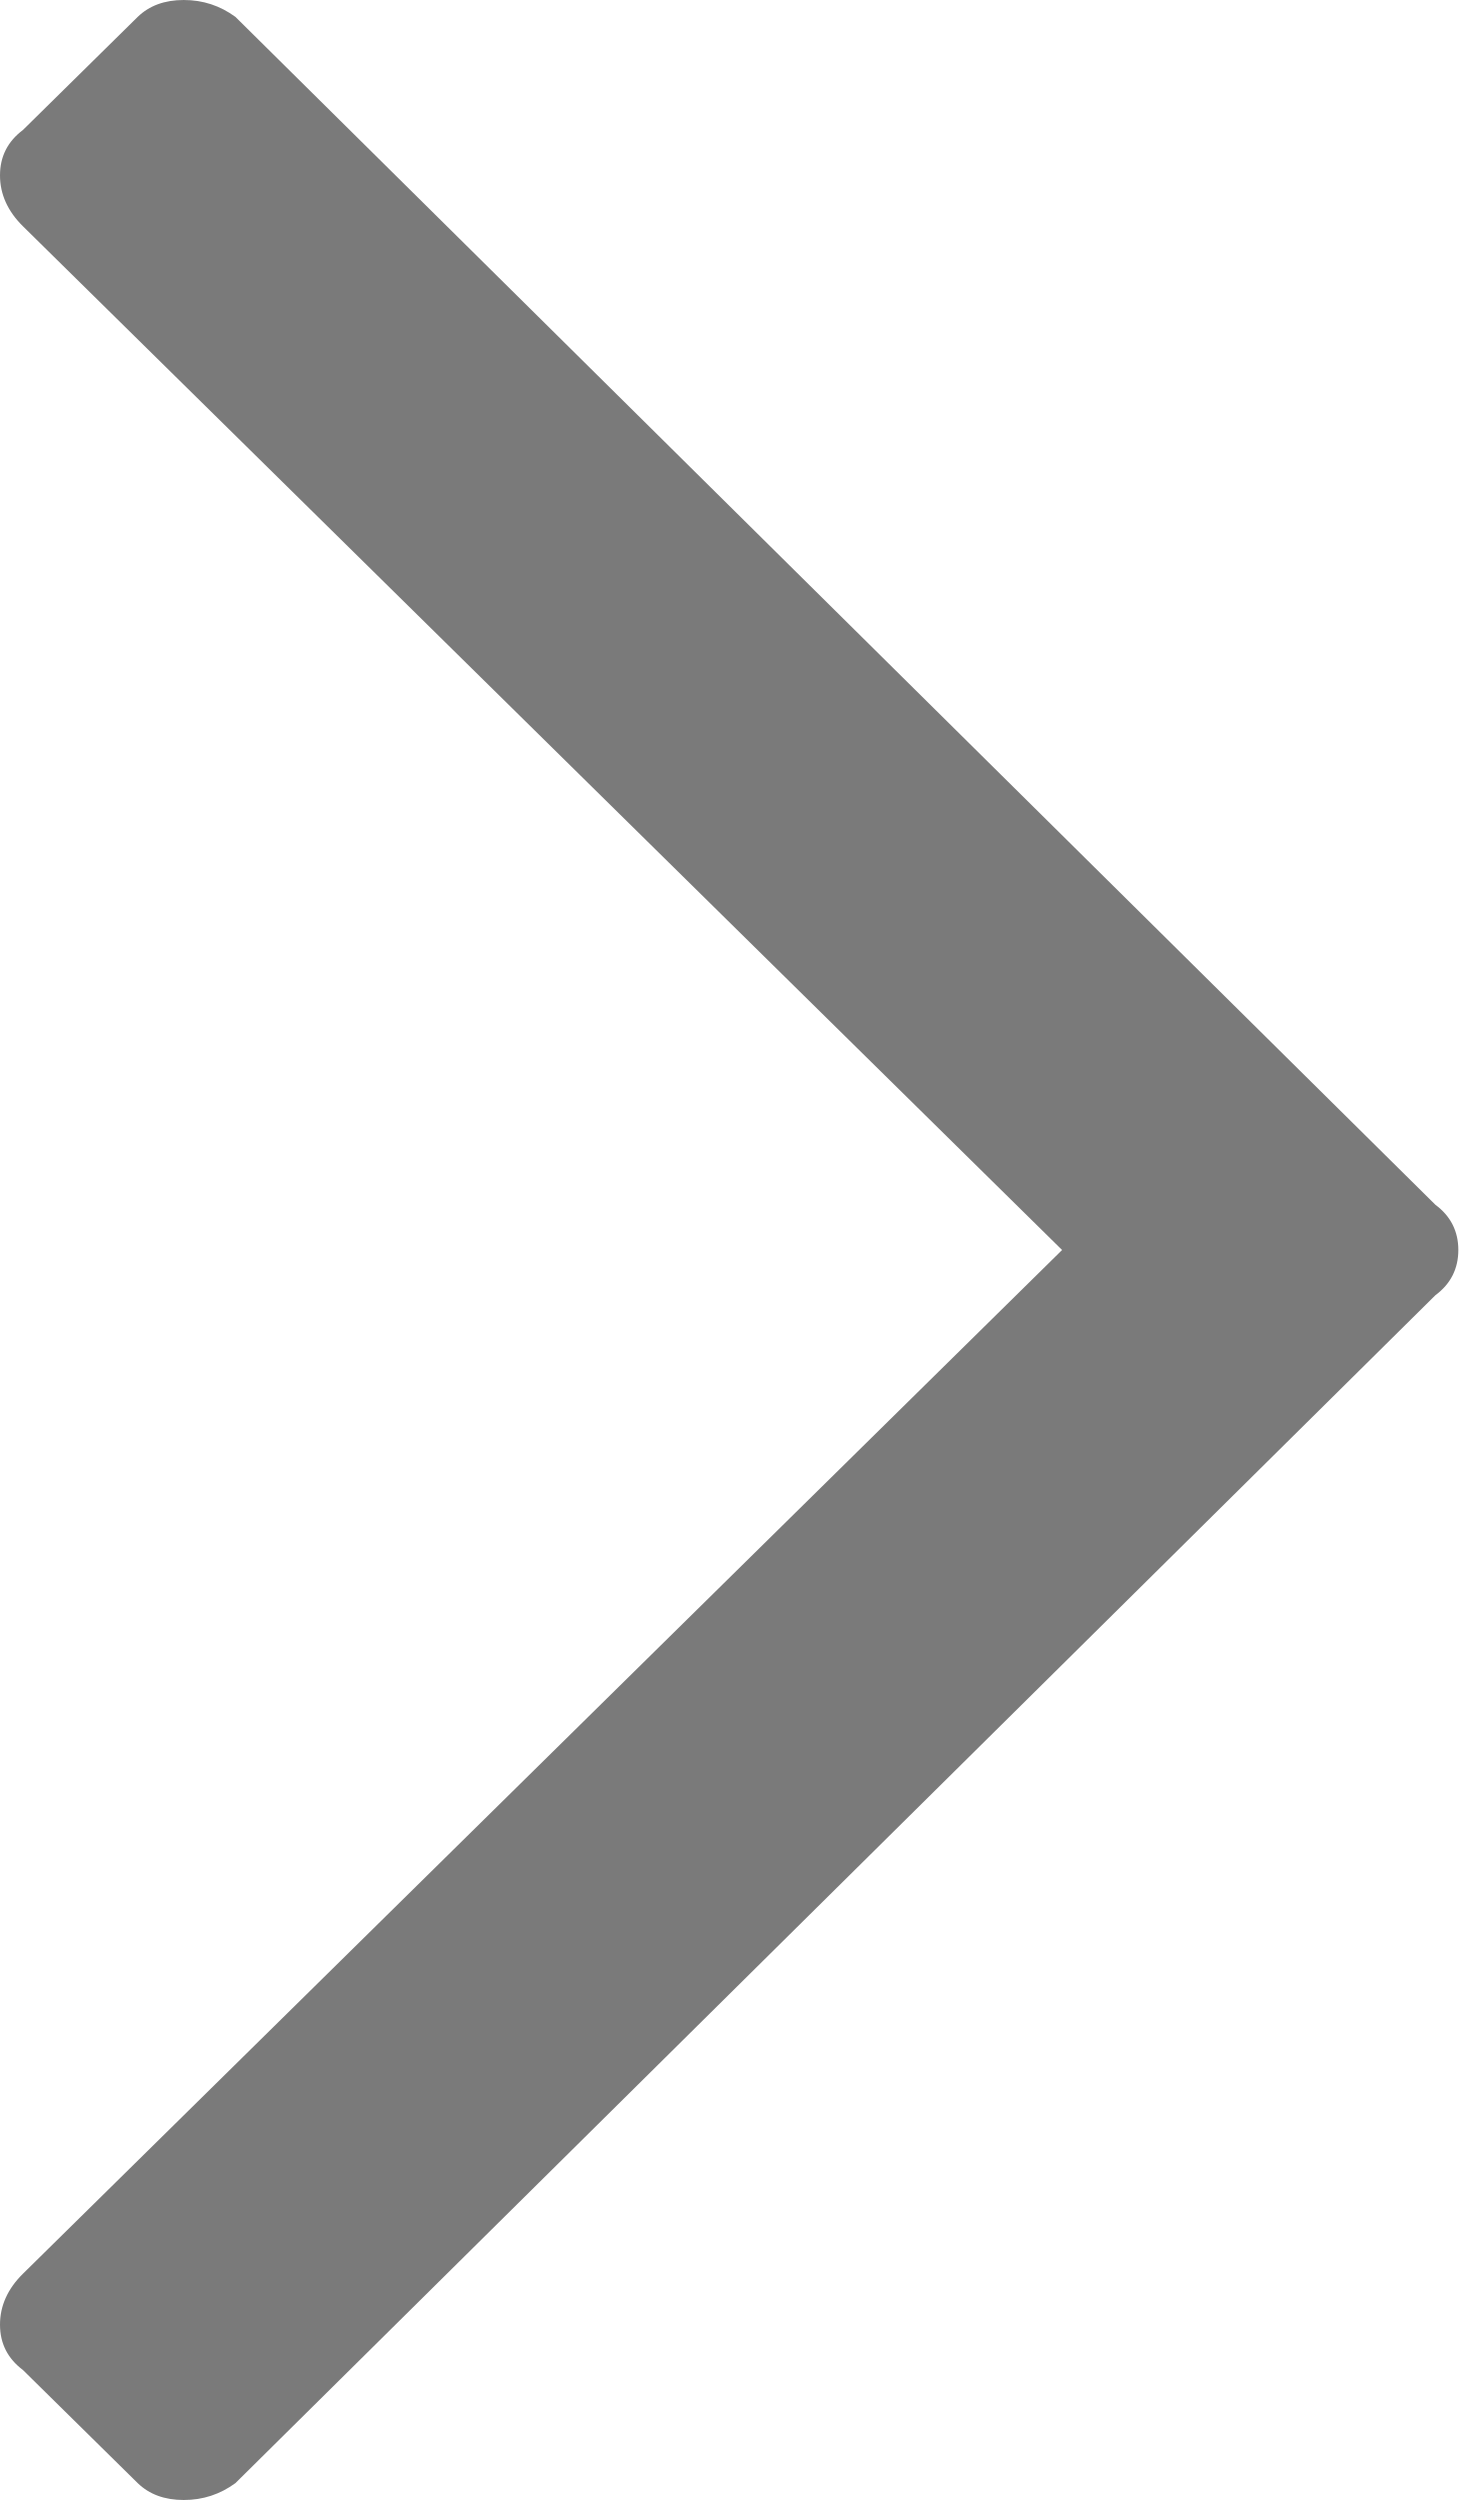
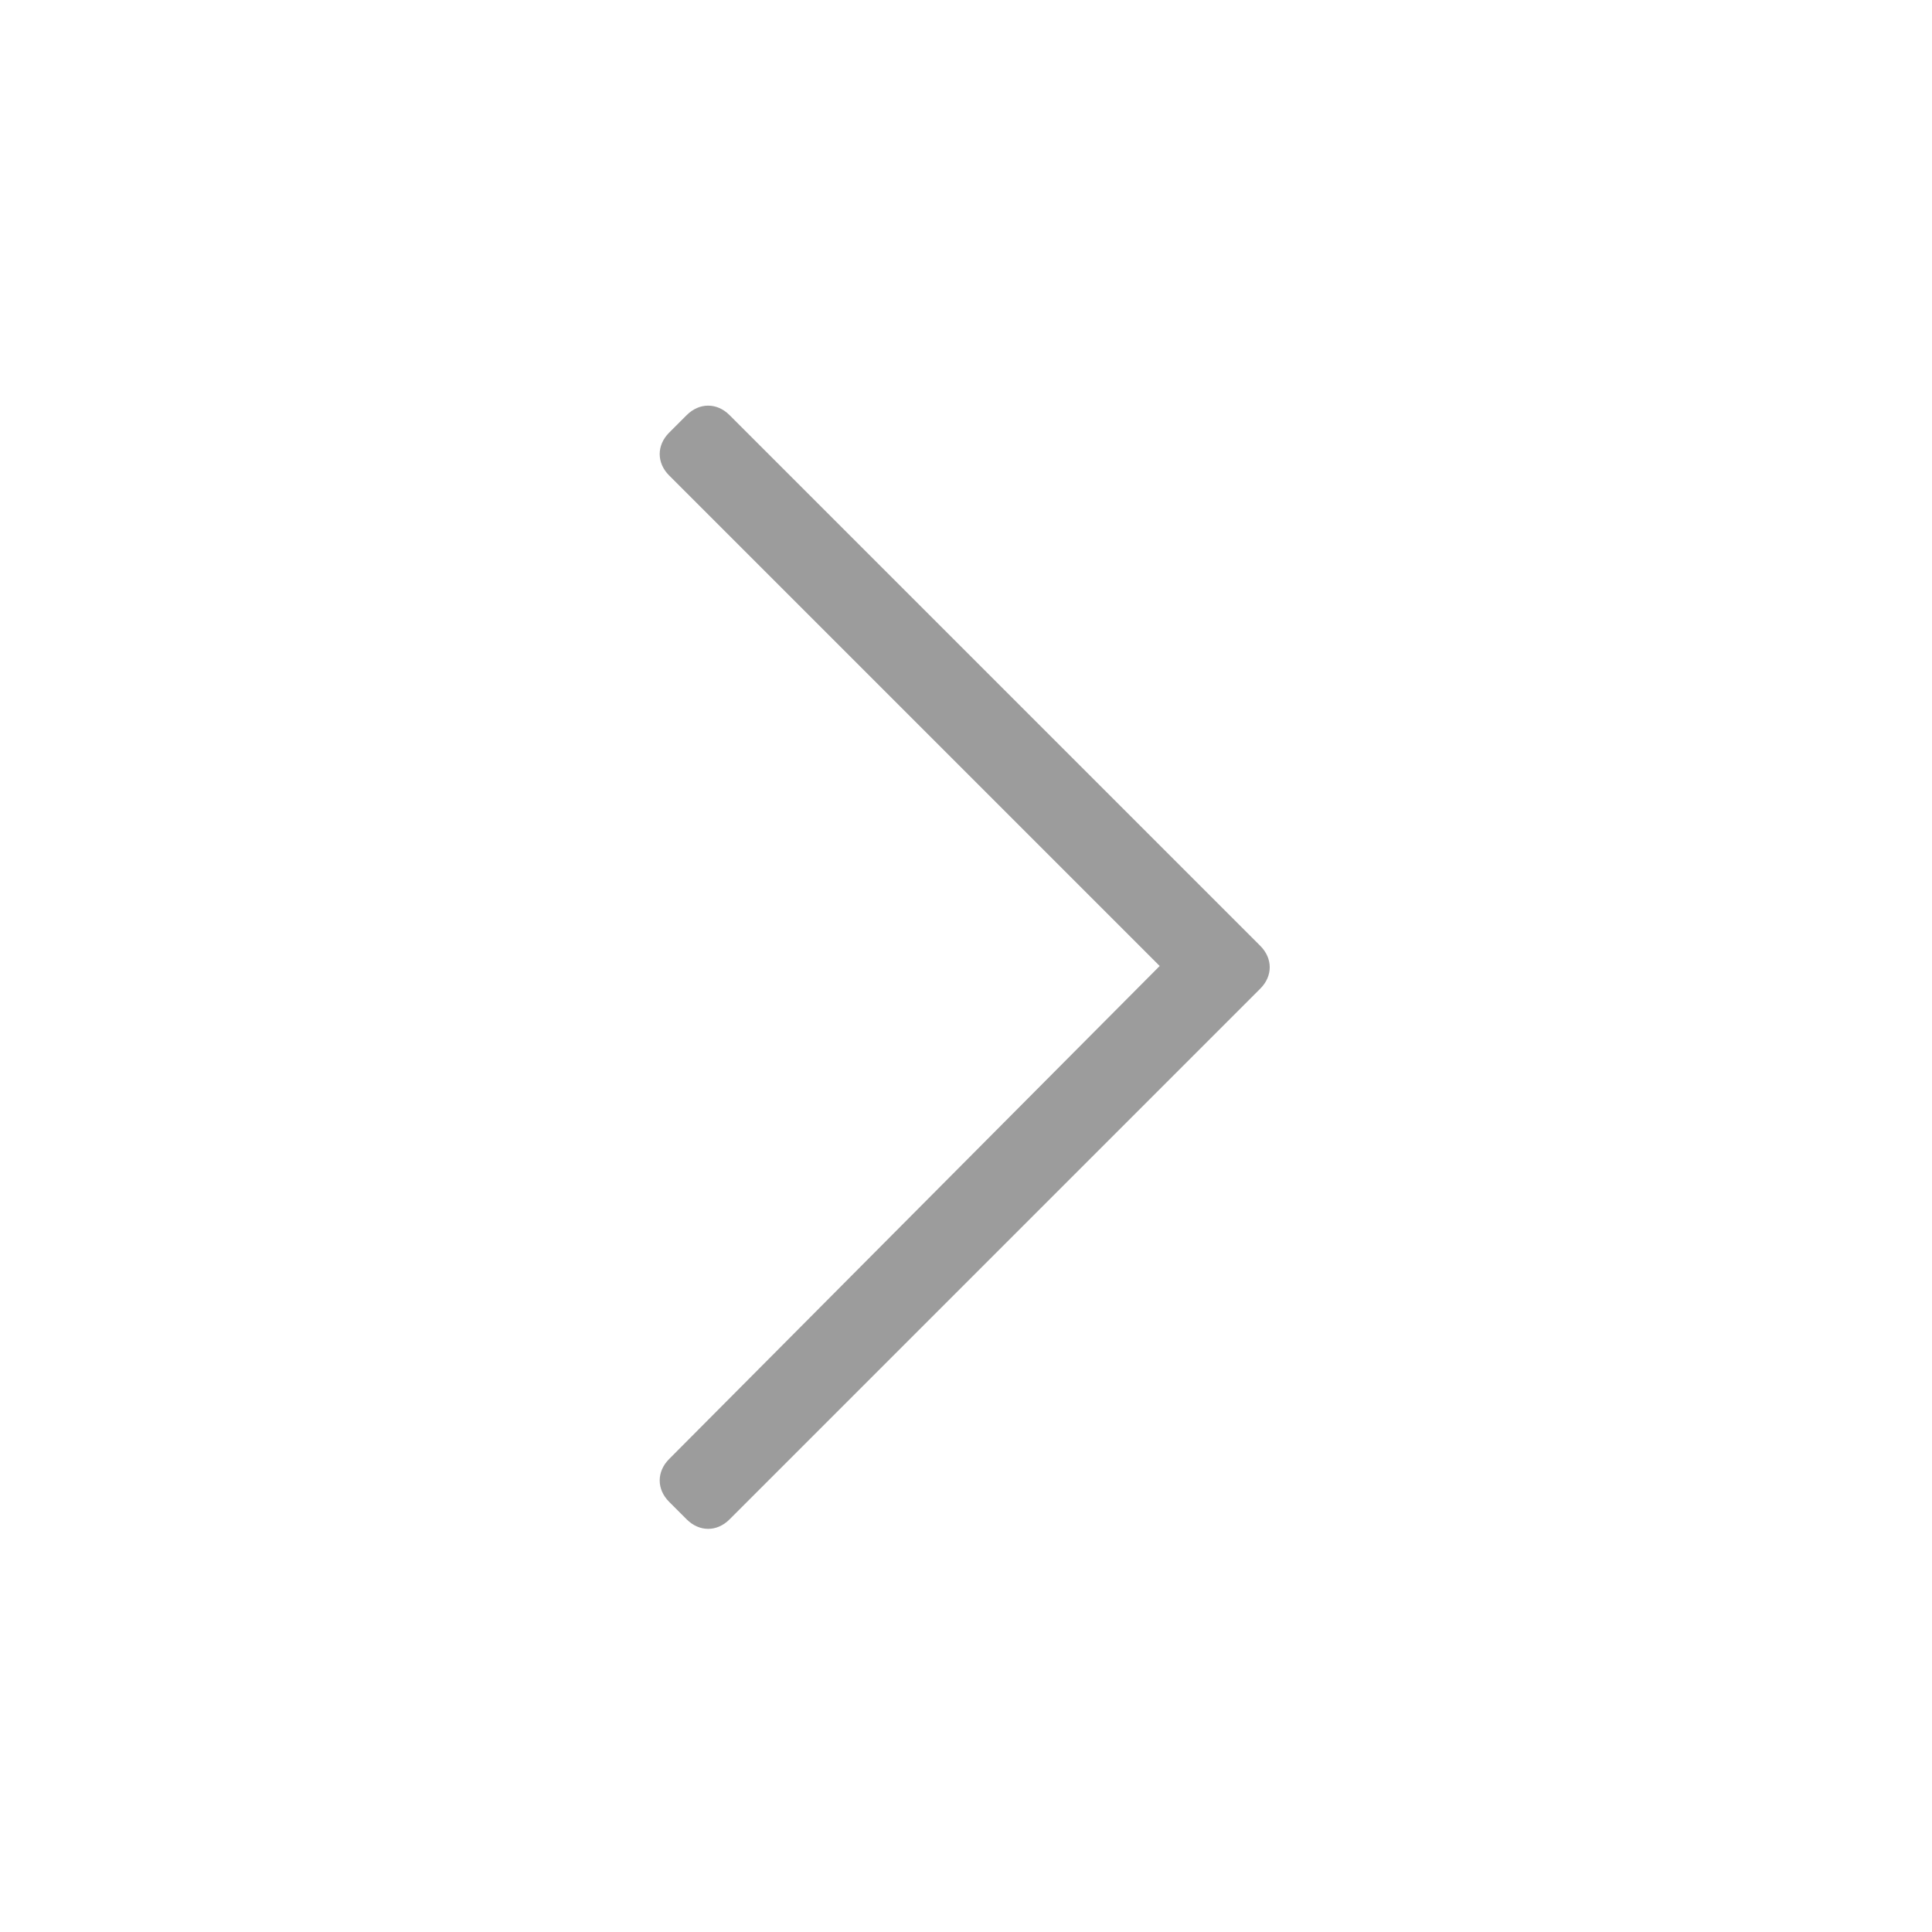
- <svg xmlns="http://www.w3.org/2000/svg" width="7" height="12" viewBox="0 0 7 12" fill="none">
-   <path opacity="0.6" d="M0.661 0.081C0.717 0.027 0.79 0 0.882 0C0.974 0 1.056 0.027 1.13 0.081L6.89 5.783C6.963 5.837 7 5.91 7 6C7 6.09 6.963 6.163 6.89 6.217L1.13 11.919C1.056 11.973 0.974 12 0.882 12C0.79 12 0.717 11.973 0.661 11.919L0.11 11.376C0.037 11.321 0 11.249 0 11.158C0 11.068 0.037 10.986 0.11 10.914L5.098 6L0.11 1.086C0.037 1.014 0 0.932 0 0.842C0 0.751 0.037 0.679 0.11 0.624L0.661 0.081Z" fill="#222222" />
+ <svg xmlns="http://www.w3.org/2000/svg" width="24" height="24" viewBox="0 0 24 24" fill="none">
+   <path d="M8.531 5.156L8.312 5.375C8.156 5.531 8.156 5.75 8.312 5.906L14.406 12L8.312 18.125C8.156 18.281 8.156 18.5 8.312 18.656L8.531 18.875C8.688 19.031 8.906 19.031 9.062 18.875L15.656 12.281C15.812 12.125 15.812 11.906 15.656 11.75L9.062 5.156C8.906 5 8.688 5 8.531 5.156Z" fill="#9C9C9C" />
</svg>
